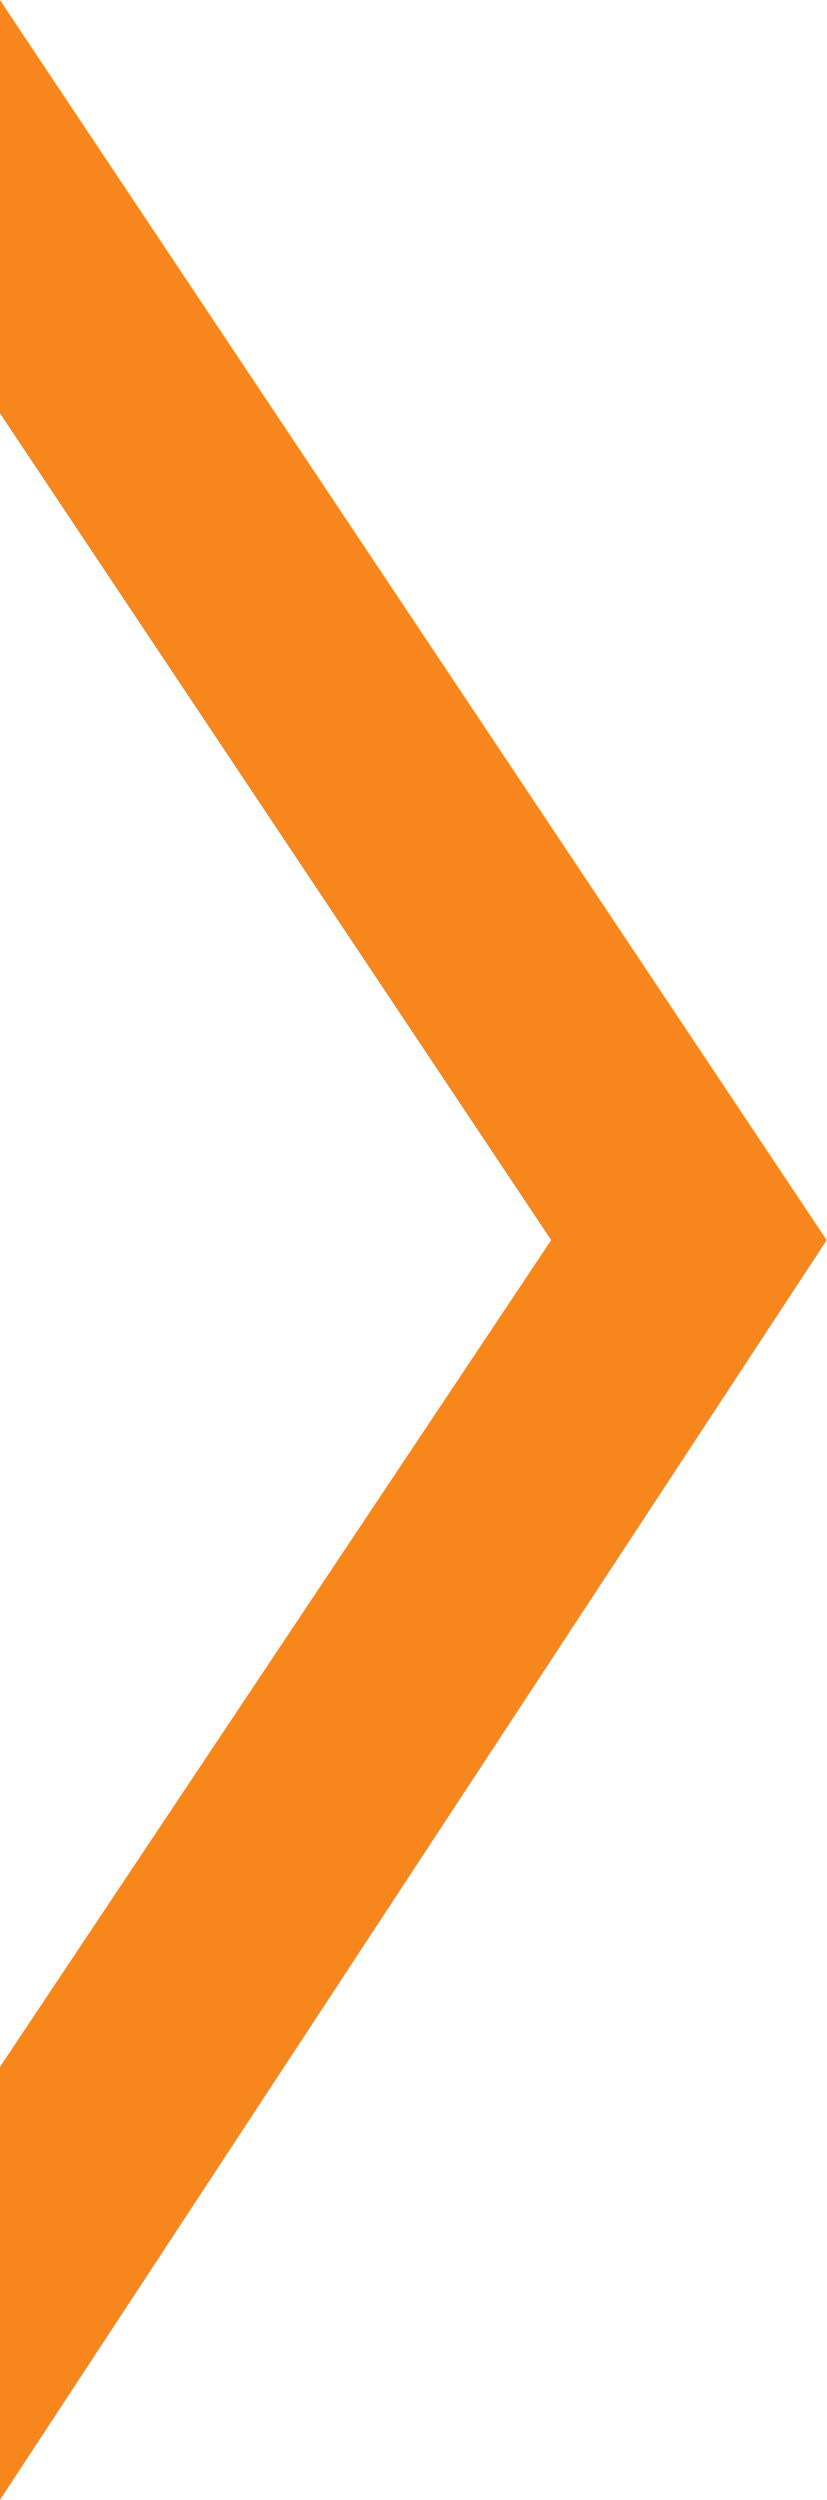
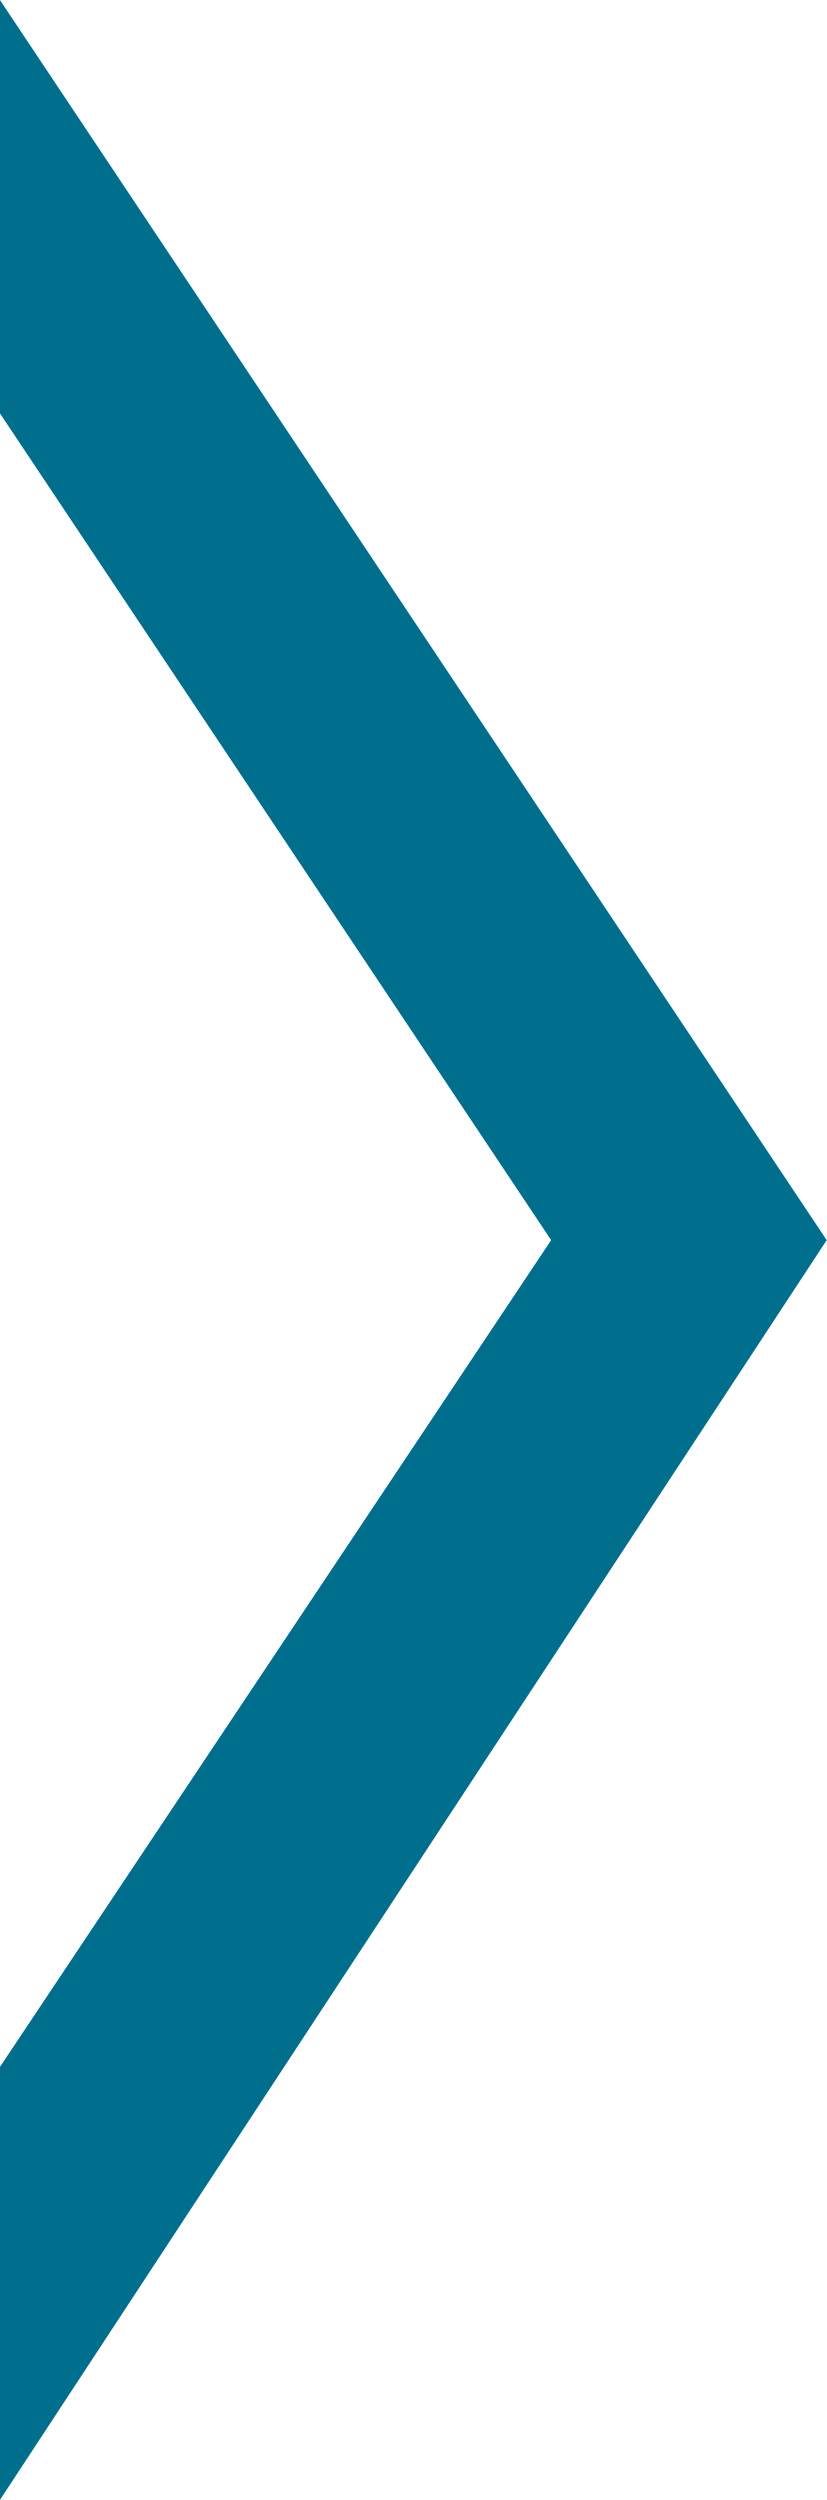
<svg xmlns="http://www.w3.org/2000/svg" width="4.233mm" height="12.801mm" viewBox="0 0 15 45.357" id="svg2" version="1.1">
  <defs id="defs4" />
  <g id="layer1" transform="translate(-180,-404.8622)">
-     <path style="fill:#f7861c;fill-opacity:1;fill-rule:evenodd;stroke:none;stroke-width:1px;stroke-linecap:butt;stroke-linejoin:miter;stroke-opacity:1" d="m 180,404.862 0,7.5 10,15 -10,15 0,7.857 15,-22.857 z" id="path4138" />
+     <path style="fill:#006F8E;fill-opacity:1;fill-rule:evenodd;stroke:none;stroke-width:1px;stroke-linecap:butt;stroke-linejoin:miter;stroke-opacity:1" d="m 180,404.862 0,7.5 10,15 -10,15 0,7.857 15,-22.857 z" id="path4138" />
  </g>
</svg>
